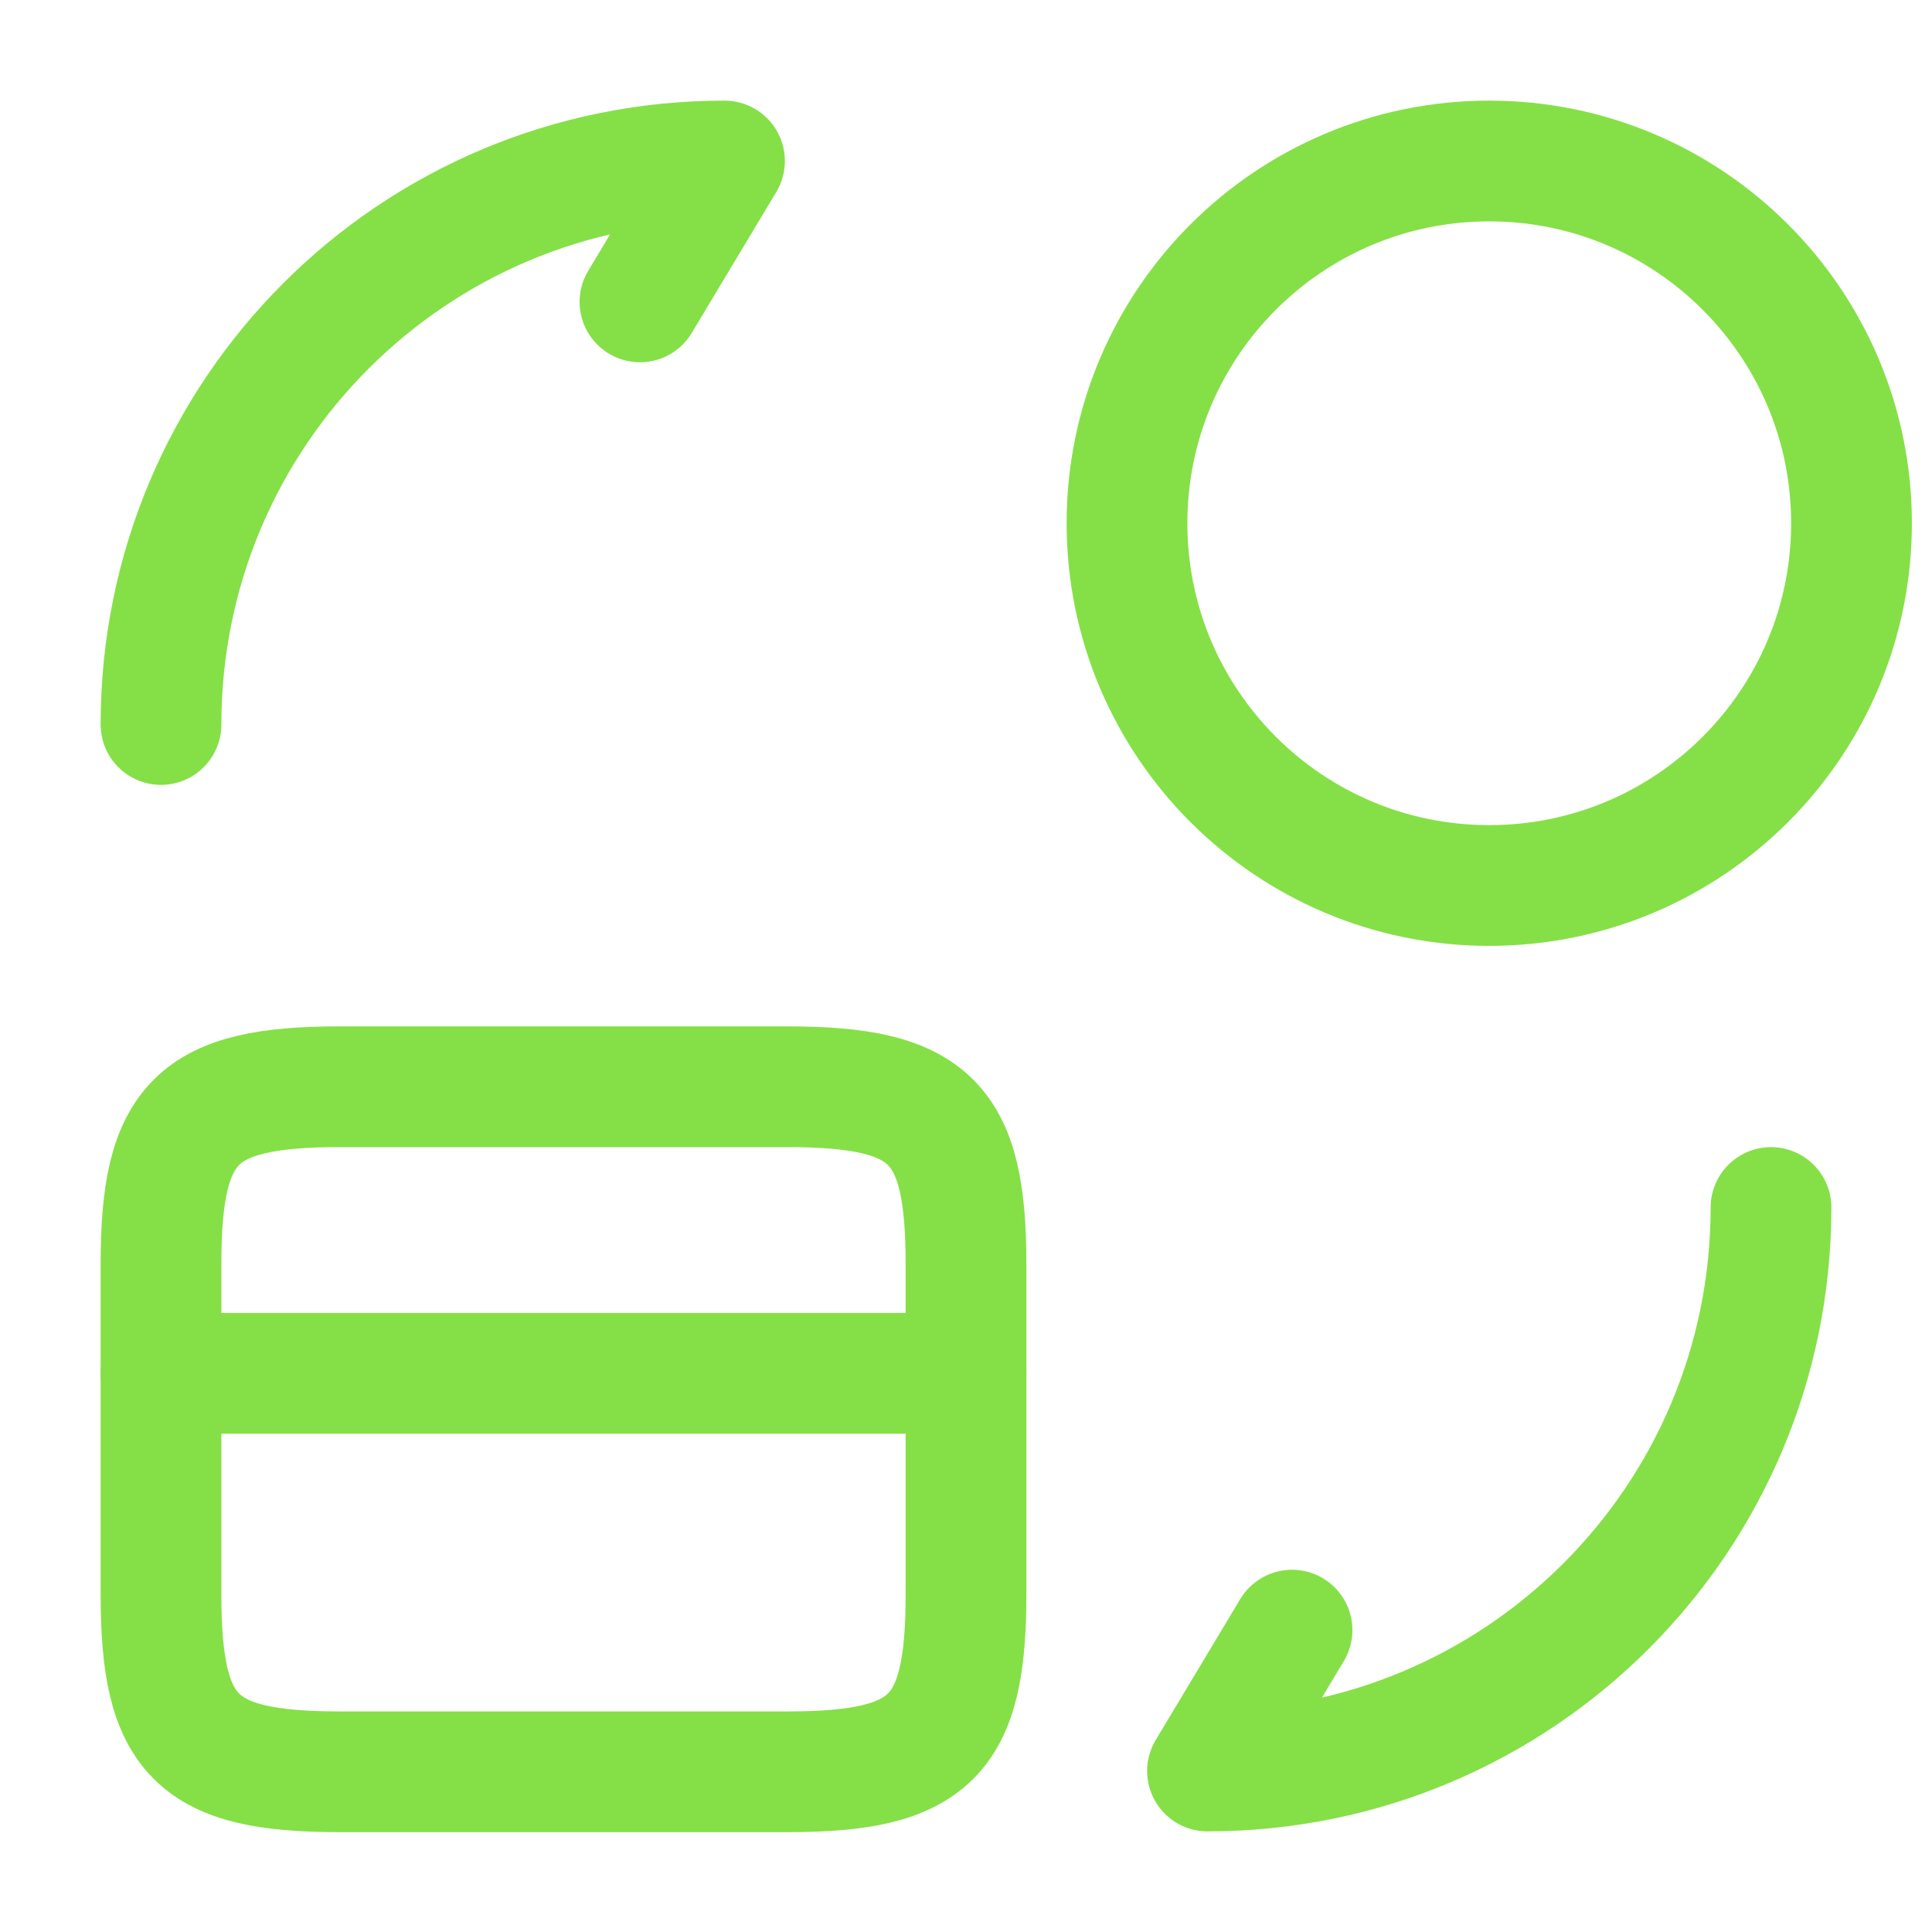
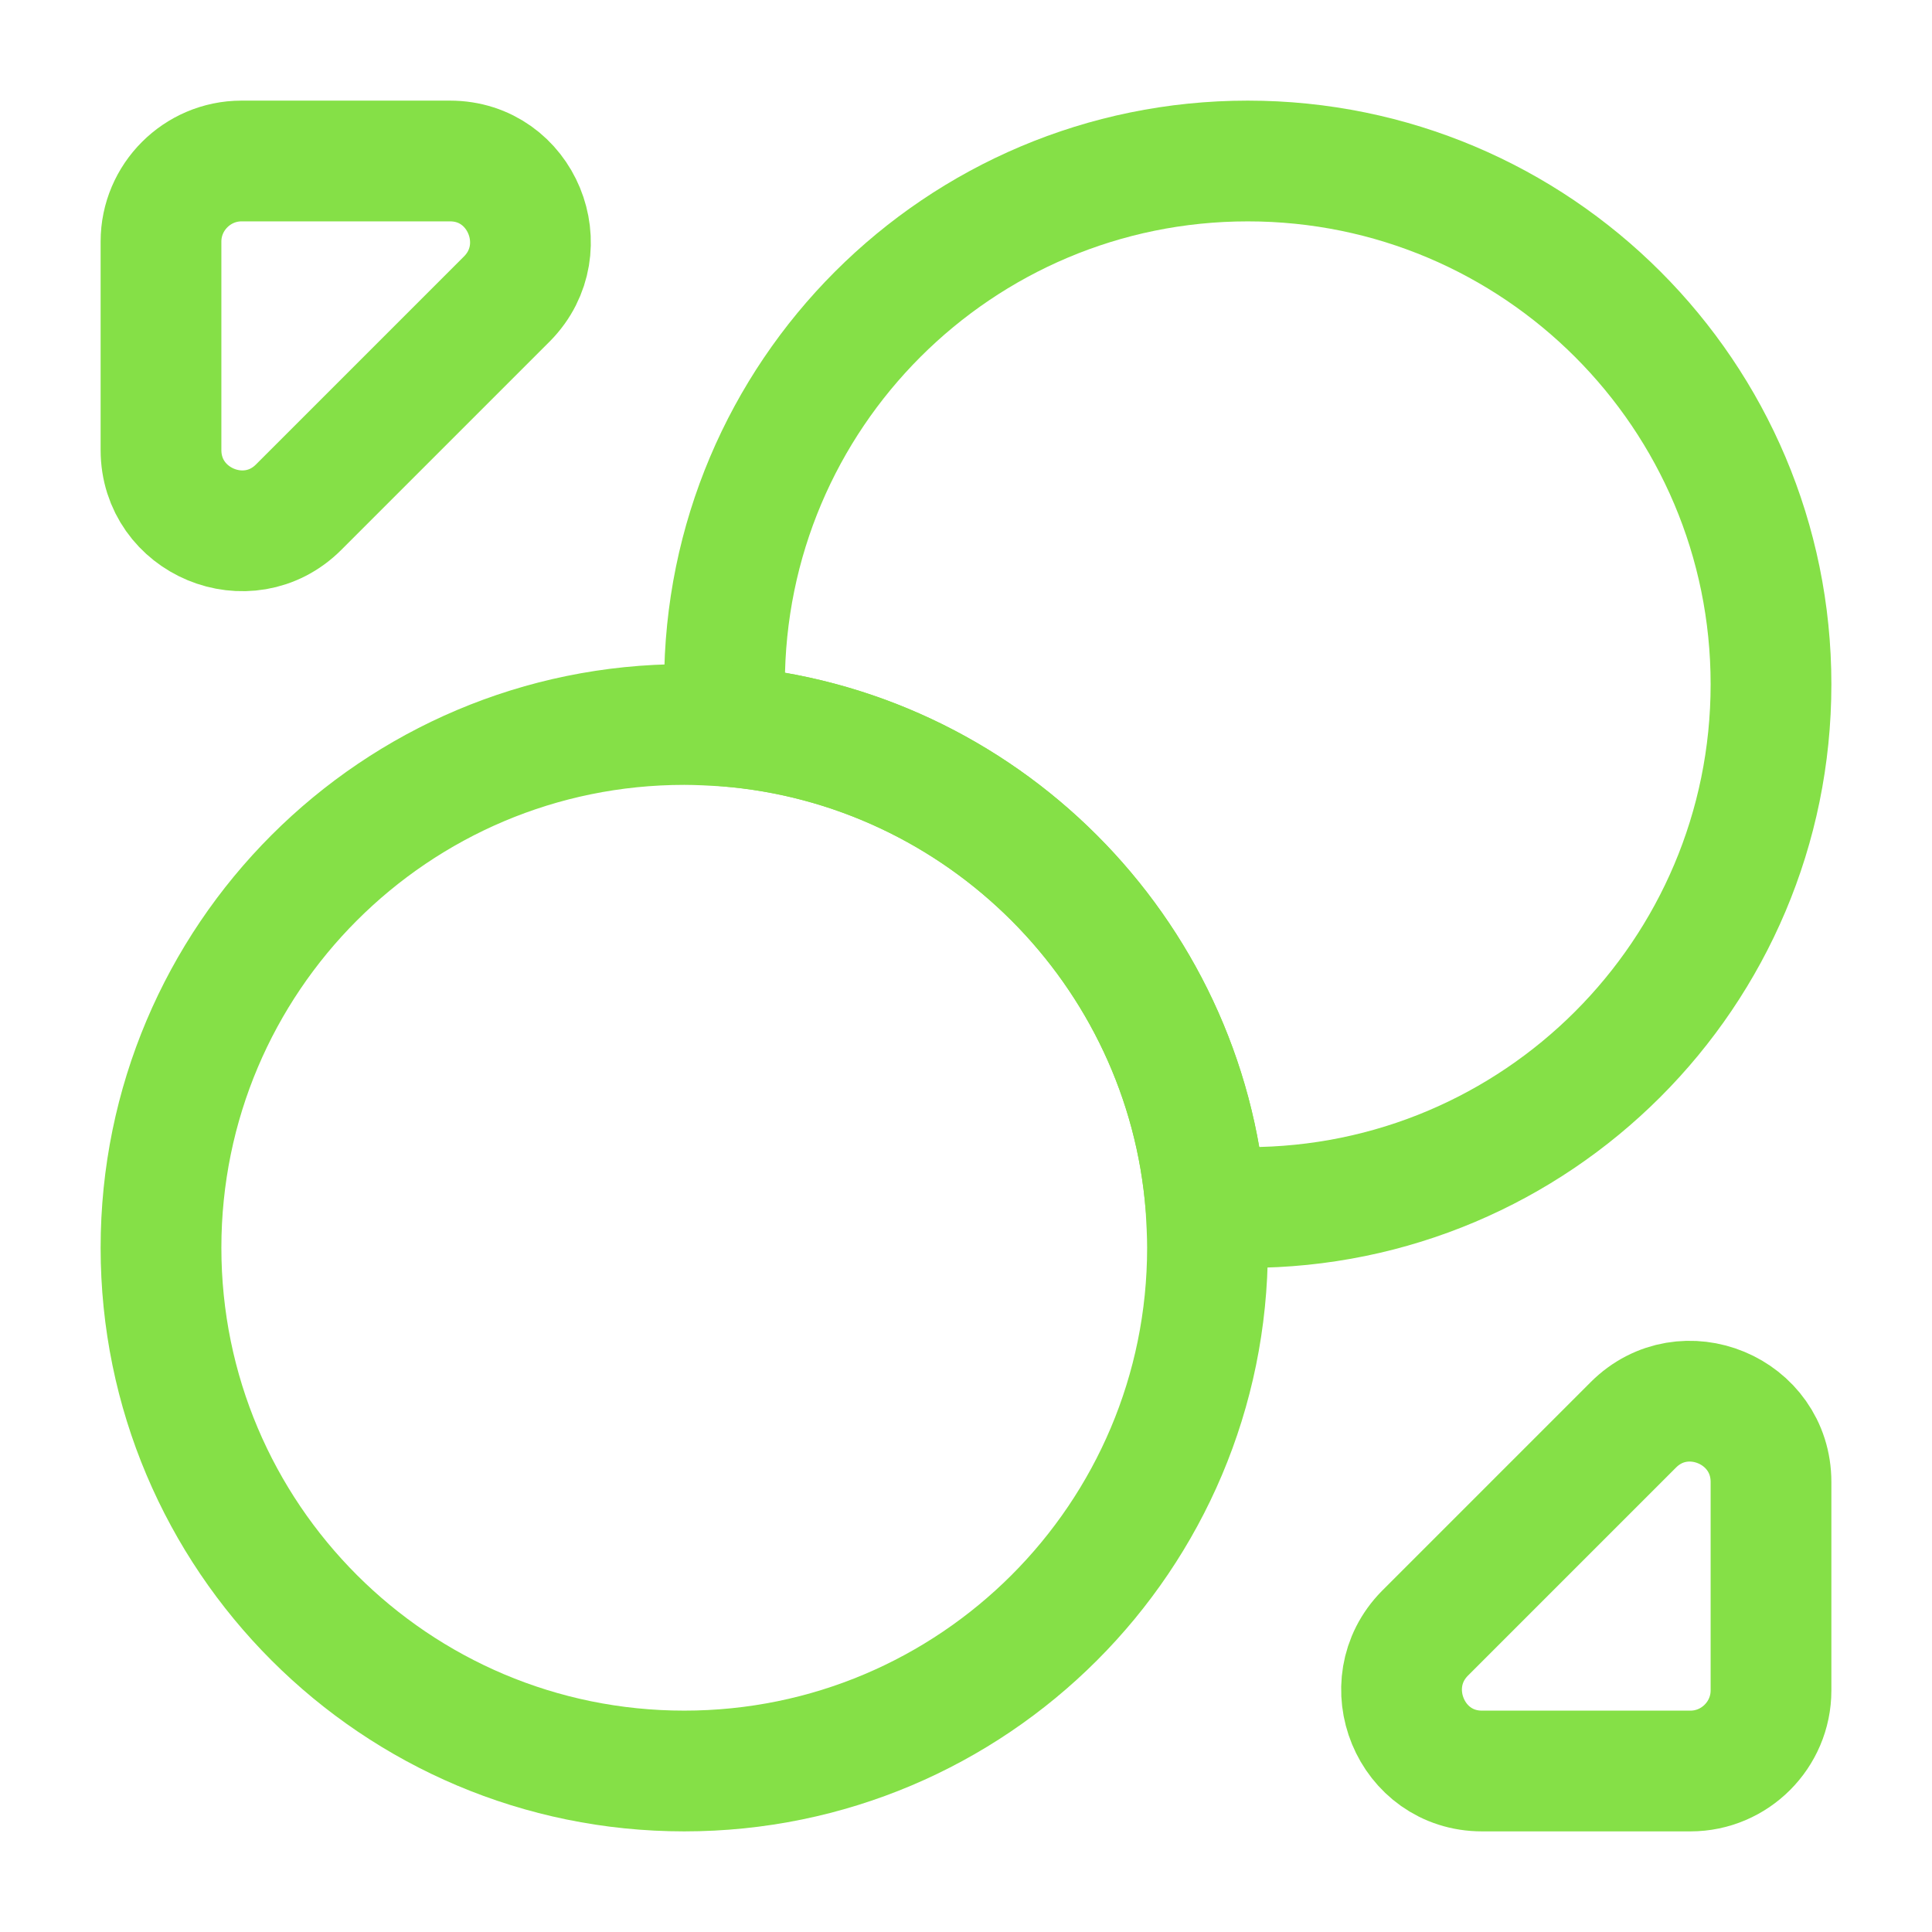
<svg xmlns="http://www.w3.org/2000/svg" width="24" height="24" viewBox="0 0 24 24" fill="none">
-   <path d="M2 17.06H12" stroke="#85E047" stroke-width="1.5" stroke-miterlimit="10" stroke-linecap="round" stroke-linejoin="round" />
-   <path d="M4.22 13.5H9.78C11.56 13.5 12 13.94 12 15.7V19.81C12 21.57 11.56 22.01 9.78 22.01H4.22C2.44 22.01 2 21.57 2 19.81V15.7C2 13.94 2.44 13.5 4.22 13.5Z" stroke="#85E047" stroke-width="1.5" stroke-linecap="round" stroke-linejoin="round" />
-   <path d="M22 15C22 18.87 18.87 22 15 22L16.05 20.25" stroke="#85E047" stroke-width="1.5" stroke-linecap="round" stroke-linejoin="round" />
-   <path d="M2 9C2 5.13 5.13 2 9 2L7.95 3.75" stroke="#85E047" stroke-width="1.5" stroke-linecap="round" stroke-linejoin="round" />
-   <path d="M18.5 11C20.985 11 23 8.985 23 6.5C23 4.015 20.985 2 18.5 2C16.015 2 14 4.015 14 6.5C14 8.985 16.015 11 18.5 11Z" stroke="#85E047" stroke-width="1.5" stroke-linecap="round" stroke-linejoin="round" />
+   <path d="M22 8.5C22 12.09 19.09 15 15.5 15C15.33 15 15.15 14.99 14.98 14.98C14.73 11.81 12.19 9.27 9.02 9.02C9.01 8.85 9 8.67 9 8.5C9 4.91 11.91 2 15.5 2C19.09 2 22 4.91 22 8.5Z" stroke="#85E047" stroke-width="1.5" stroke-linecap="round" stroke-linejoin="round" />
+   <path d="M15 15.5C15 19.09 12.09 22 8.5 22C4.91 22 2 19.09 2 15.5C2 11.91 4.91 9 8.5 9C8.67 9 8.85 9.01 9.02 9.02C12.19 9.27 14.73 11.81 14.98 14.98C14.99 15.15 15 15.33 15 15.5Z" stroke="#85E047" stroke-width="1.5" stroke-linecap="round" stroke-linejoin="round" />
+   <path d="M5.59 2H3C2.45 2 2 2.45 2 3V5.59C2 6.48 3.08 6.93 3.71 6.3L6.3 3.71C6.92 3.08 6.48 2 5.59 2Z" stroke="#85E047" stroke-width="1.5" stroke-linecap="round" stroke-linejoin="round" />
+   <path d="M18.41 22H21C21.55 22 22 21.55 22 21V18.41C22 17.52 20.92 17.07 20.29 17.7L17.7 20.29C17.08 20.92 17.52 22 18.41 22Z" stroke="#85E047" stroke-width="1.5" stroke-linecap="round" stroke-linejoin="round" />
</svg>
